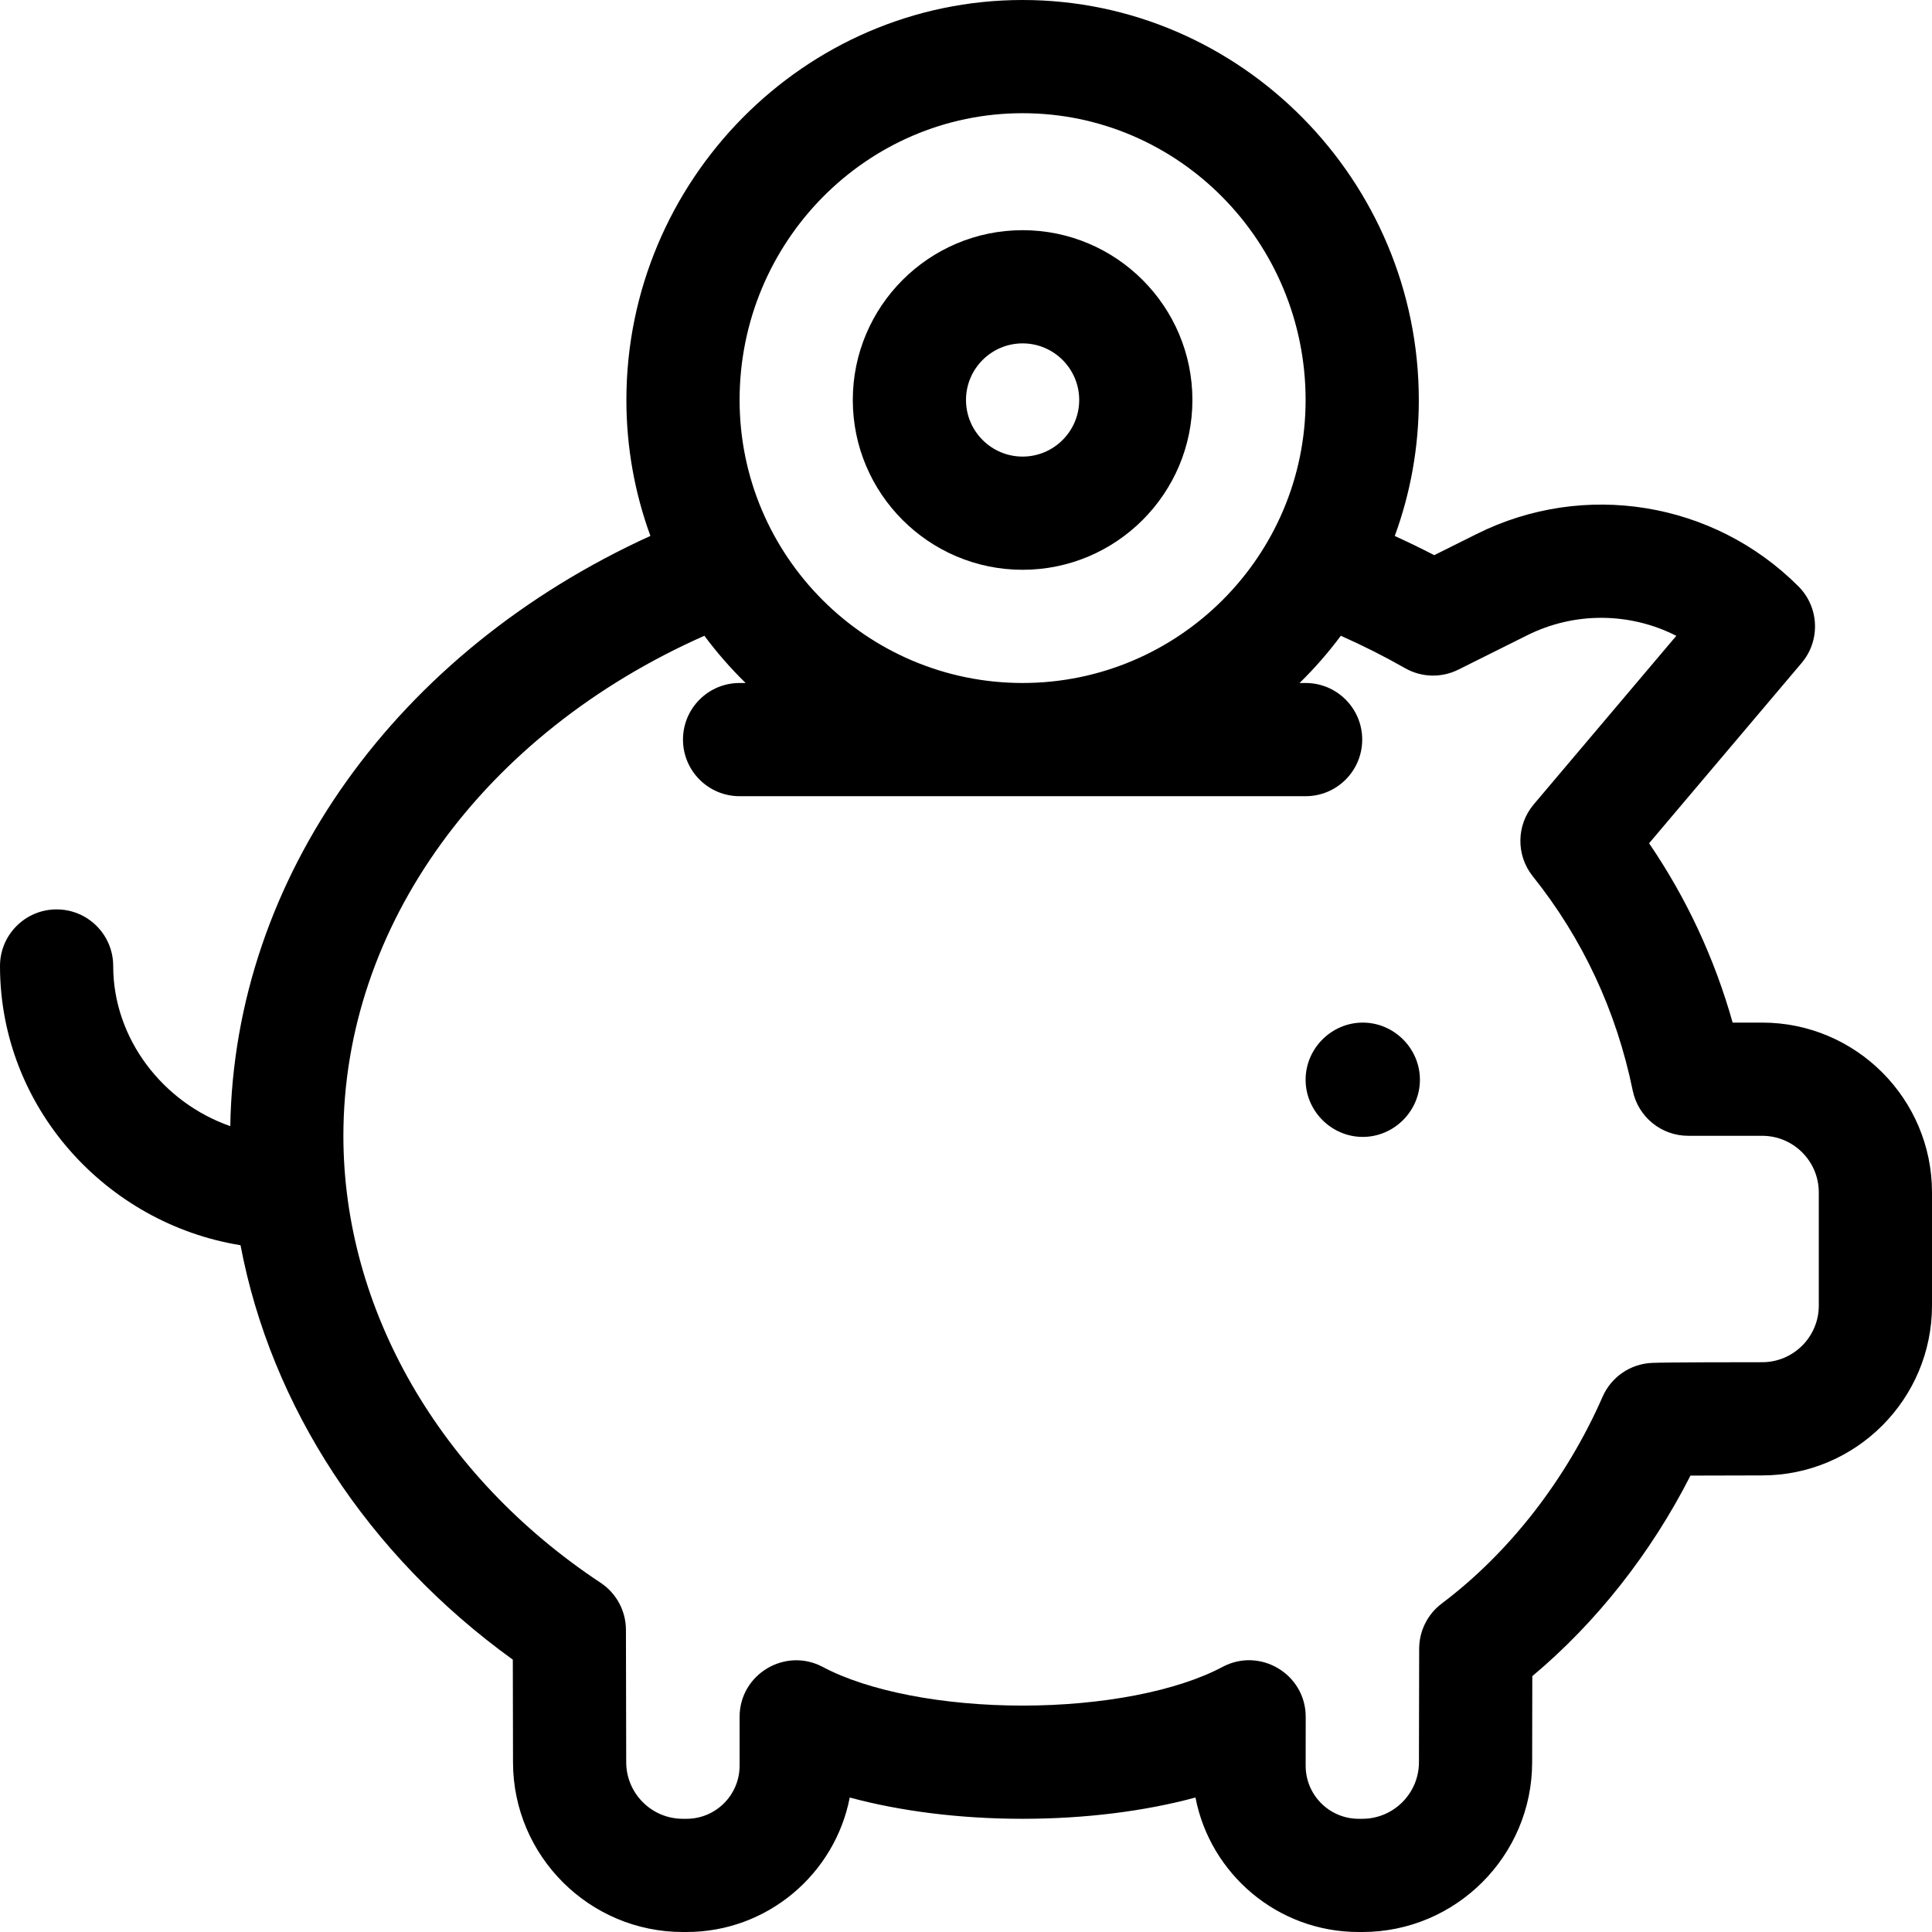
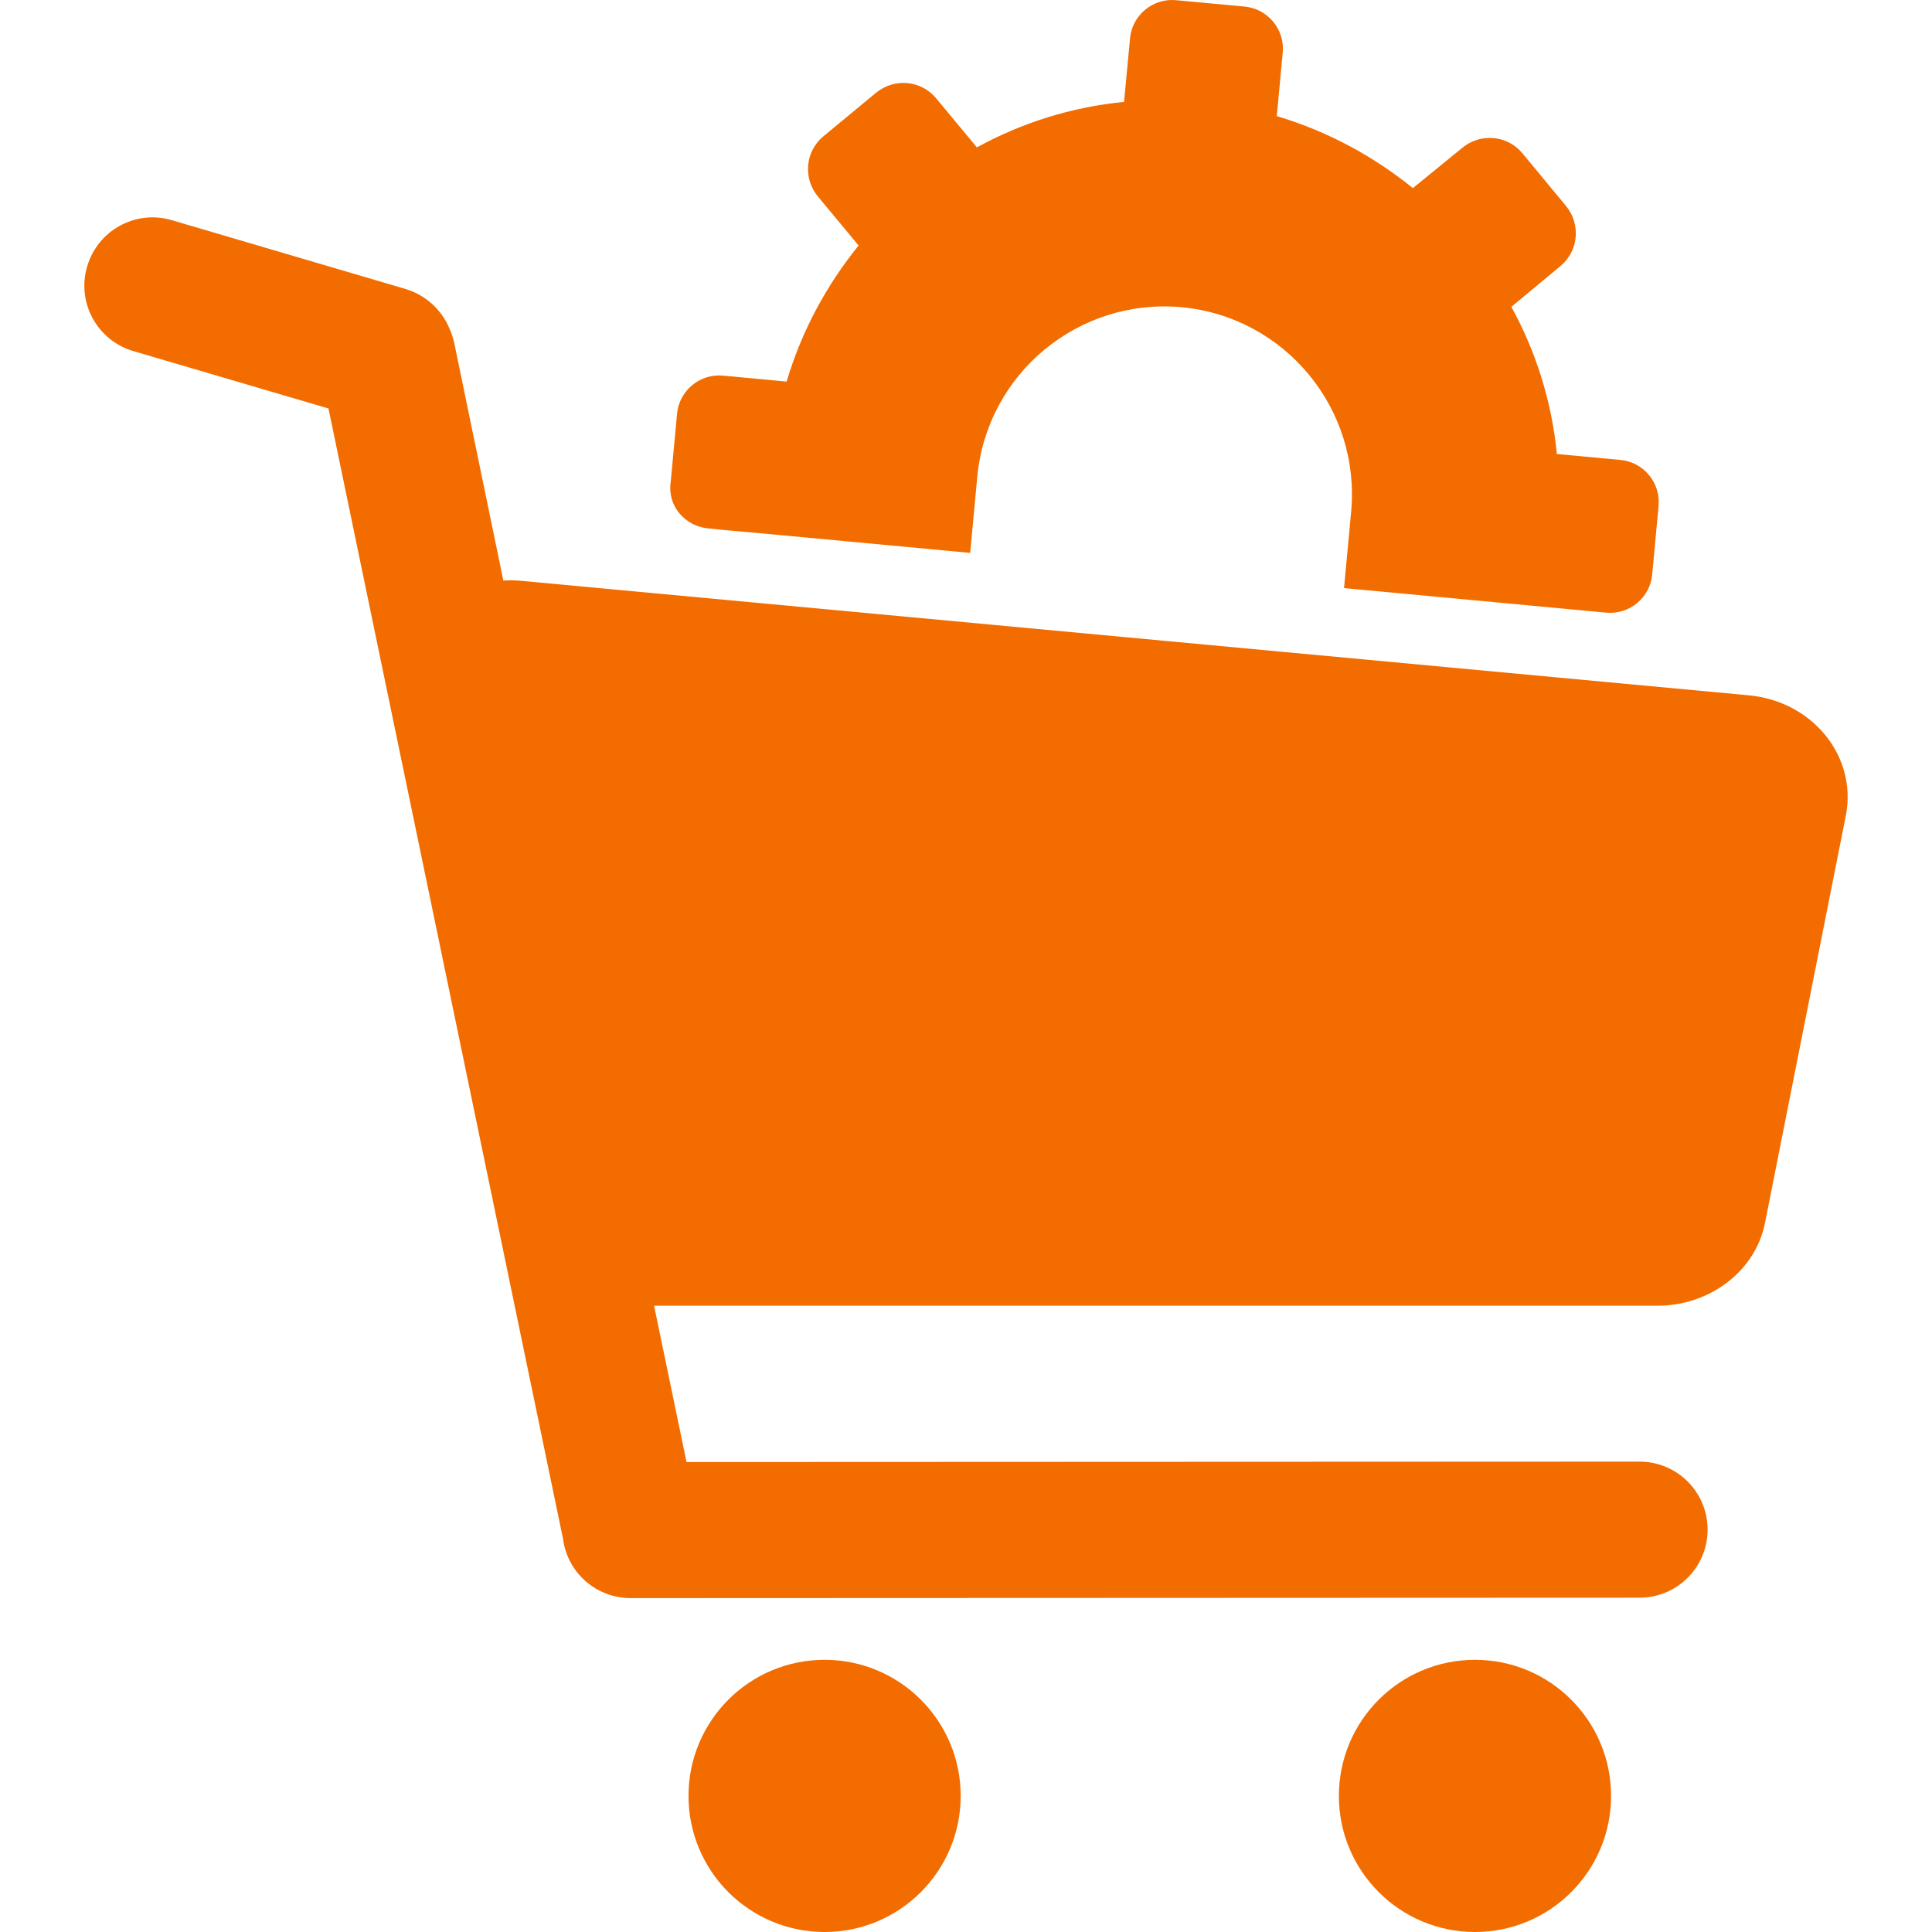
- <svg xmlns="http://www.w3.org/2000/svg" height="512pt" viewBox="0 0 512 512" width="512pt">
-   <path d="M361.145 271c-8.29 0-15.145 6.855-15.145 15.145 0 8.293 6.855 15.148 15.145 15.148 8.293 0 15.148-6.855 15.148-15.148 0-8.29-6.855-15.145-15.148-15.145zm0 0" />
-   <path d="M467 271h-7.832c-4.816-17.078-12.23-32.988-22.145-47.52l40.43-47.792c5.035-5.958 4.668-14.778-.848-20.293a73.844 73.844 0 0 0-85.265-13.883l-11.258 5.613c-3.422-1.785-6.922-3.465-10.457-5.082C373.75 130.797 376 118.656 376 106 376 47.934 328.883 0 271 0c-57.836 0-105 47.883-105 106 0 12.648 2.25 24.781 6.367 36.02-67.289 30.656-110.254 90.449-111.34 156.421C43.18 292.207 30 275.293 30 256c0-8.285-6.715-15-15-15s-15 6.715-15 15c0 37.453 28.129 68.23 63.742 73.996 8.078 42.684 33.7 82.066 72.16 109.832.016 7.258.036 17.465.051 27.246C135.996 491.848 156.18 512 180.95 512h.992c21.414 0 39.309-15.355 43.25-35.637C238.727 480.016 254.516 482 271 482c16.488 0 32.277-1.984 45.813-5.64 3.87 20.109 21.601 35.64 43.261 35.64h.961c24.781 0 44.969-20.16 45-44.938.012-8.437.024-16.925.04-22.867 16.933-14.16 31.476-32.605 41.917-53.148A4013.15 4013.15 0 0 1 467 391c24.813 0 45-20.188 45-45v-30c0-24.813-20.188-45-45-45zM271 30c41.355 0 75 34.094 75 76 0 41.355-33.645 75-75 75s-75-33.645-75-75c0-41.906 33.645-76 75-76zm211 316c0 8.27-6.73 15-15 15-4.18 0-25.223.008-29.195.18a15.002 15.002 0 0 0-13.098 8.965c-9.586 21.875-24.727 41.34-42.629 54.808a15.005 15.005 0 0 0-5.984 11.906c-.02 3.508-.04 16.903-.059 30.164-.012 8.258-6.738 14.977-15 14.977h-.96c-7.778 0-14.067-6.297-14.063-14.074.004-6.262.011-11.23.015-12.89.04-11.333-12.066-18.61-22.054-13.282C311.933 448.168 292.133 452 271 452c-21.117 0-40.91-3.828-52.95-10.238-9.956-5.301-22.05 1.918-22.05 13.242v12.933c0 7.754-6.305 14.063-14.059 14.063h-.992c-8.254 0-14.98-6.719-14.996-14.973-.023-14.316-.055-29.53-.074-35.136a15.003 15.003 0 0 0-6.723-12.446C116.48 391.191 91 346.915 91 301c0-55.648 37.172-106.598 95.668-132.516A105.796 105.796 0 0 0 197.598 181H196c-8.285 0-15 6.715-15 15s6.715 15 15 15h150c8.285 0 15-6.715 15-15s-6.715-15-15-15h-1.598a105.796 105.796 0 0 0 10.93-12.516 189.962 189.962 0 0 1 17.02 8.586 14.998 14.998 0 0 0 14.12.39l18.255-9.105a43.893 43.893 0 0 1 39.511.145l-37.773 44.66a15 15 0 0 0-.27 19.05c13.25 16.587 22.164 35.696 26.496 56.806A15.004 15.004 0 0 0 447.387 301H467c8.27 0 15 6.727 15 15zm0 0" />
-   <path d="M271 151c24.813 0 45-20.188 45-45s-20.188-45-45-45-45 20.188-45 45 20.188 45 45 45zm0-60c8.27 0 15 6.73 15 15s-6.73 15-15 15-15-6.73-15-15 6.73-15 15-15zm0 0" />
+ <svg xmlns="http://www.w3.org/2000/svg" viewBox="0 0 488.355 488.355" width="512" height="512">
+   <g fill="#f36c00">
+     <path d="M442.033 175.755l-309.9-28.9c-1.7-.2-3.3-.2-4.9-.1l-12.4-60c-.3-1.2-.6-2.4-1.1-3.4-1.9-4.8-5.9-8.7-11.2-10.3l-59.1-17.4c-9.1-2.7-18.7 2.5-21.4 11.7-2.7 9.1 2.5 18.7 11.7 21.4l49.3 14.5 59.3 285.8c1.1 8.4 8.3 14.9 17.1 14.9l255-.1c9.5 0 17.2-7.7 17.2-17.2s-7.7-17.2-17.2-17.2l-240.9.1-8.2-39.5h253.6c13.3 0 24.8-8.8 27.2-20.9l20.5-103.3c2.7-14.8-8.5-28.6-24.6-30.1z" />
+     <circle cx="208.433" cy="453.955" r="34.4" />
+     <circle cx="372.833" cy="453.955" r="34.4" />
+     <path d="M178.933 133.555l3.9.4 12.2 1.1 50.2 4.7 1.8-19.3c2.5-26.1 25.6-45.2 51.7-42.8 26.1 2.5 45.2 25.6 42.8 51.7l-1.8 19.3 50.2 4.7 16 1.5c5.9.6 11.2-3.8 11.7-9.7l1.6-17.2c.6-5.9-3.8-11.2-9.7-11.7l-16-1.5c-1.3-13.3-5.3-25.9-11.5-37.2l12.4-10.3c4.6-3.8 5.2-10.6 1.4-15.2l-11-13.3c-3.8-4.6-10.6-5.2-15.2-1.4l-12.5 10.2c-10-8.1-21.6-14.4-34.4-18.2l1.5-16c.6-5.9-3.8-11.2-9.7-11.7l-17.2-1.6c-5.9-.6-11.2 3.8-11.7 9.7l-1.5 16c-13.3 1.3-25.9 5.3-37.2 11.5l-10.3-12.4c-3.8-4.6-10.6-5.2-15.2-1.4l-13.3 11c-4.6 3.8-5.2 10.6-1.4 15.2l10.3 12.4c-8.1 10-14.4 21.6-18.2 34.4l-16-1.5c-5.9-.6-11.2 3.8-11.7 9.7l-1.6 17.2c-.9 5.9 3.5 11.1 9.4 11.7z" />
+   </g>
</svg>
